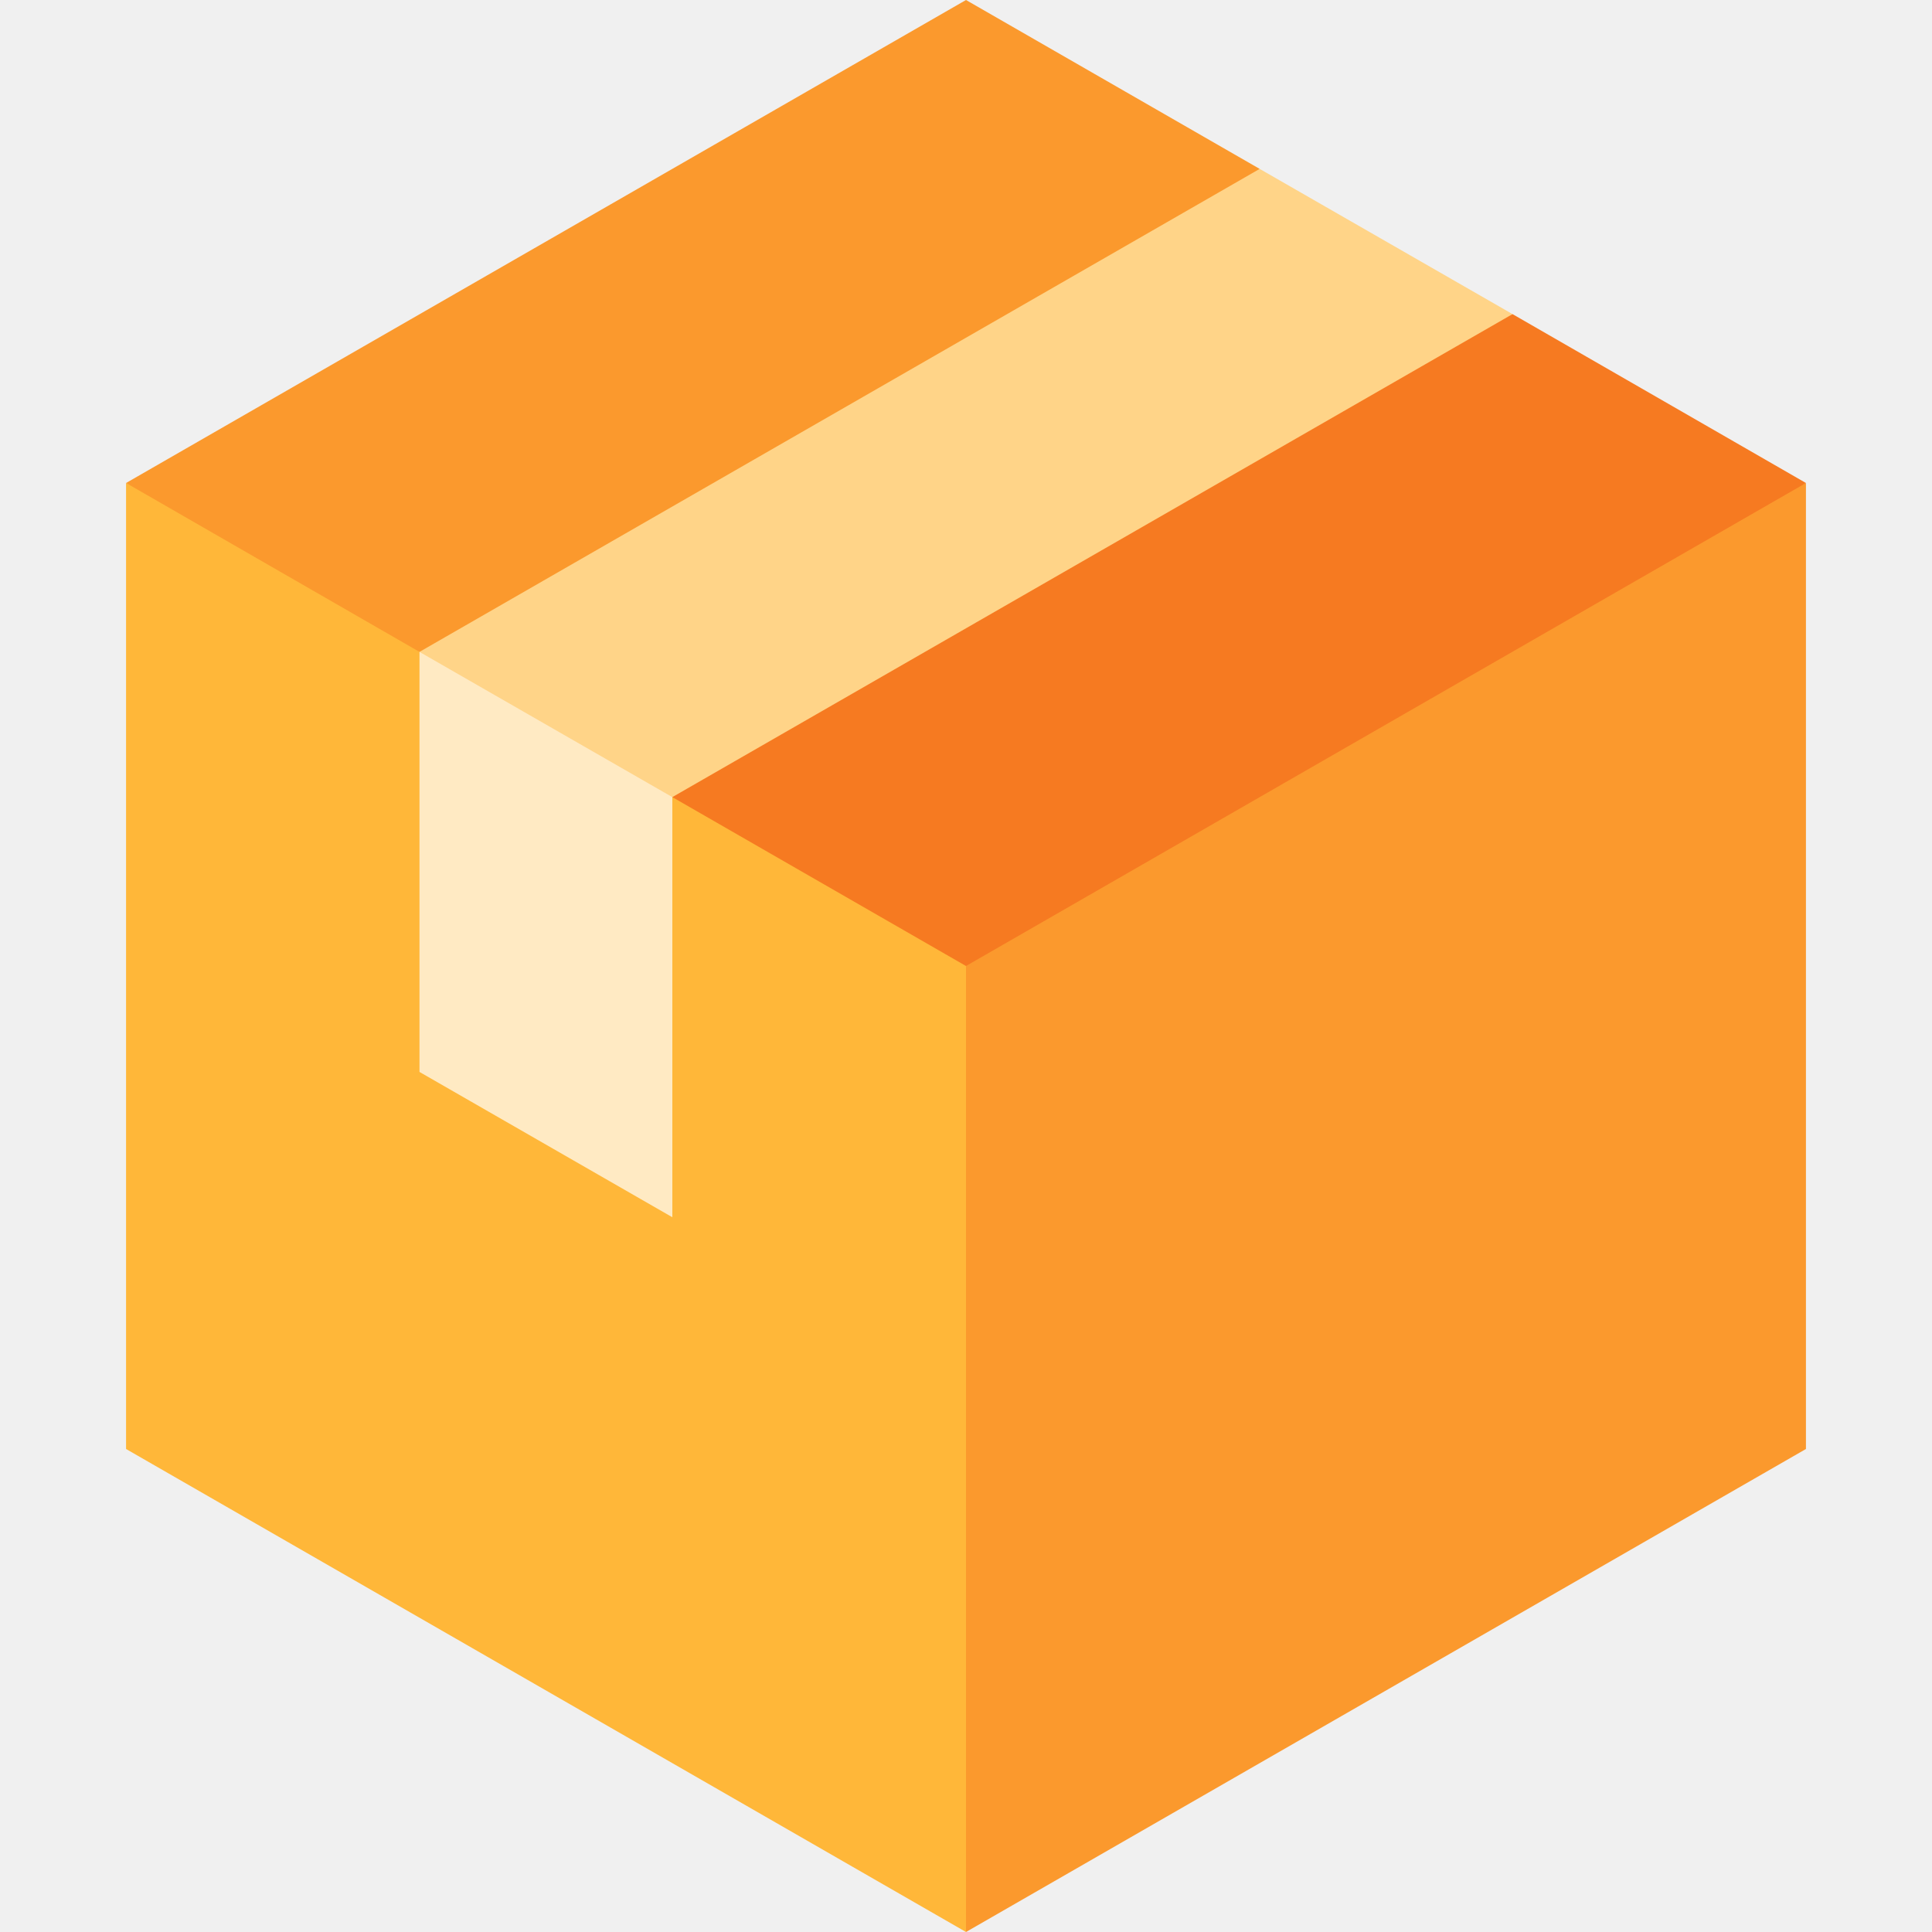
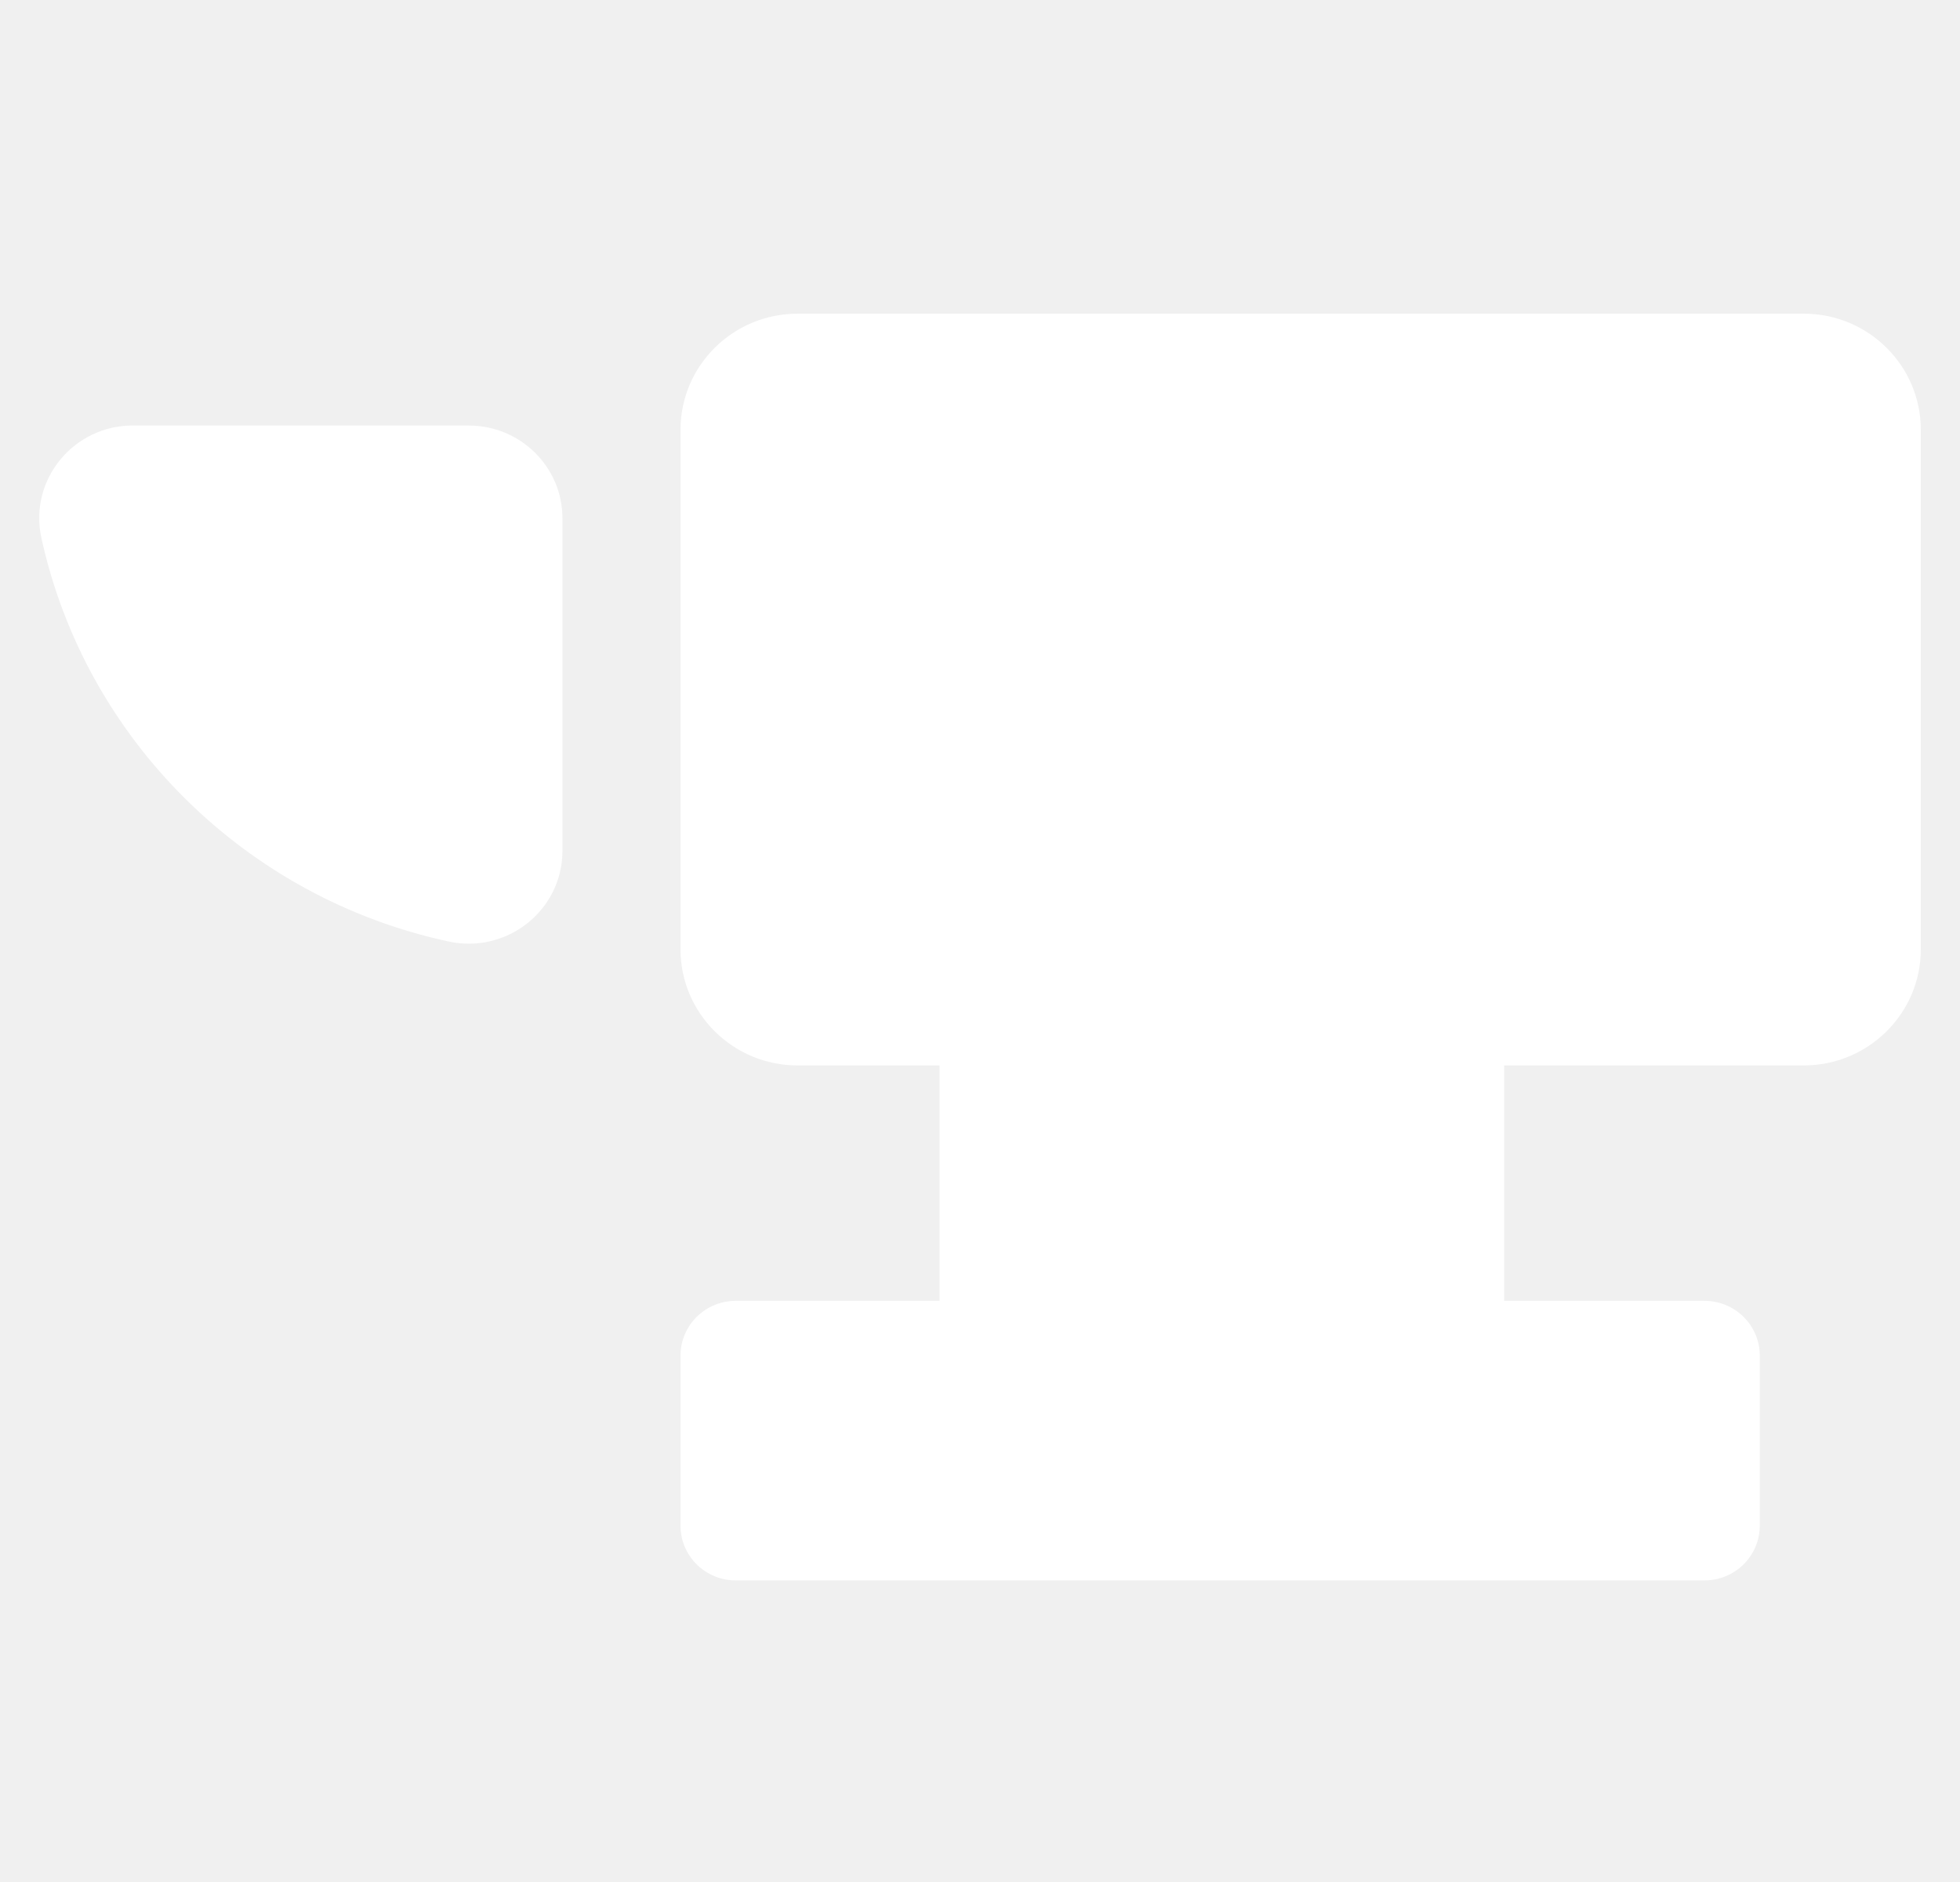
- <svg xmlns="http://www.w3.org/2000/svg" width="24px" height="24px" viewBox="0 0 24 24" version="1.1">
-   <g id="surface1">
-     <path style=" stroke:none;fill-rule:nonzero;fill:rgb(98.431%,60%,17.647%);fill-opacity:1;" d="M 10.434 10.957 L 12 24 L 22.434 18 L 22.434 6 Z M 10.434 10.957 " />
-     <path style=" stroke:none;fill-rule:nonzero;fill:rgb(100%,71.765%,22.353%);fill-opacity:1;" d="M 12 10.434 L 12 24 L 1.566 18 L 1.566 6 Z M 12 10.434 " />
-     <path style=" stroke:none;fill-rule:nonzero;fill:rgb(98.431%,60%,17.647%);fill-opacity:1;" d="M 1.566 6 L 5.211 8.098 L 12.125 6.066 L 15.648 2.098 L 12 0 Z M 1.566 6 " />
-     <path style=" stroke:none;fill-rule:nonzero;fill:rgb(96.471%,47.843%,12.941%);fill-opacity:1;" d="M 8.352 9.902 L 12 12 L 22.434 6 L 18.789 3.902 L 11.824 5.961 Z M 8.352 9.902 " />
-     <path style=" stroke:none;fill-rule:nonzero;fill:rgb(100%,91.765%,76.471%);fill-opacity:1;" d="M 8.352 15.121 L 5.211 13.316 L 5.211 8.098 L 8.238 8.332 L 8.352 9.902 Z M 8.352 15.121 " />
-     <path style=" stroke:none;fill-rule:nonzero;fill:rgb(100%,83.137%,53.333%);fill-opacity:1;" d="M 5.211 8.098 L 15.648 2.098 L 18.789 3.902 L 8.352 9.902 Z M 5.211 8.098 " />
+ <svg xmlns="http://www.w3.org/2000/svg" width="25" height="24" viewBox="0 0 25 24" fill="none">
+   <g clip-path="url(#clip0_3840_691)">
+     <path d="M23.005 4H10.175C9.349 4 8.68 4.663 8.68 5.481V12.106C8.68 12.924 9.349 13.587 10.175 13.587H23.005C23.831 13.587 24.5 12.924 24.5 12.106V5.481C24.5 4.663 23.831 4 23.005 4Z" fill="white" />
+     <path d="M19.185 17.166V10.721C19.185 9.903 18.516 9.24 17.69 9.24H13.479C12.653 9.24 11.984 9.903 11.984 10.721V17.166C11.984 17.983 12.653 18.646 13.479 18.646H17.69C18.516 18.646 19.185 17.983 19.185 17.166Z" fill="white" />
+     <path d="M21.741 16.589H9.385C8.995 16.589 8.68 16.901 8.68 17.287V19.456C8.68 19.842 8.995 20.154 9.385 20.154H21.741C22.13 20.154 22.446 19.842 22.446 19.456V17.287C22.446 16.901 22.13 16.589 21.741 16.589Z" fill="white" />
+     <path d="M5.98 5.426H1.695C0.933 5.426 0.366 6.123 0.528 6.86C1.09 9.428 3.132 11.45 5.725 12.007C6.47 12.167 7.174 11.605 7.174 10.851V6.609C7.174 5.956 6.639 5.427 5.98 5.427V5.426Z" fill="white" />
  </g>
+   <defs>
+     <clipPath id="clip0_3840_691">
+       <rect width="24" height="24" fill="white" transform="translate(0.5)" />
+     </clipPath>
+   </defs>
</svg>
